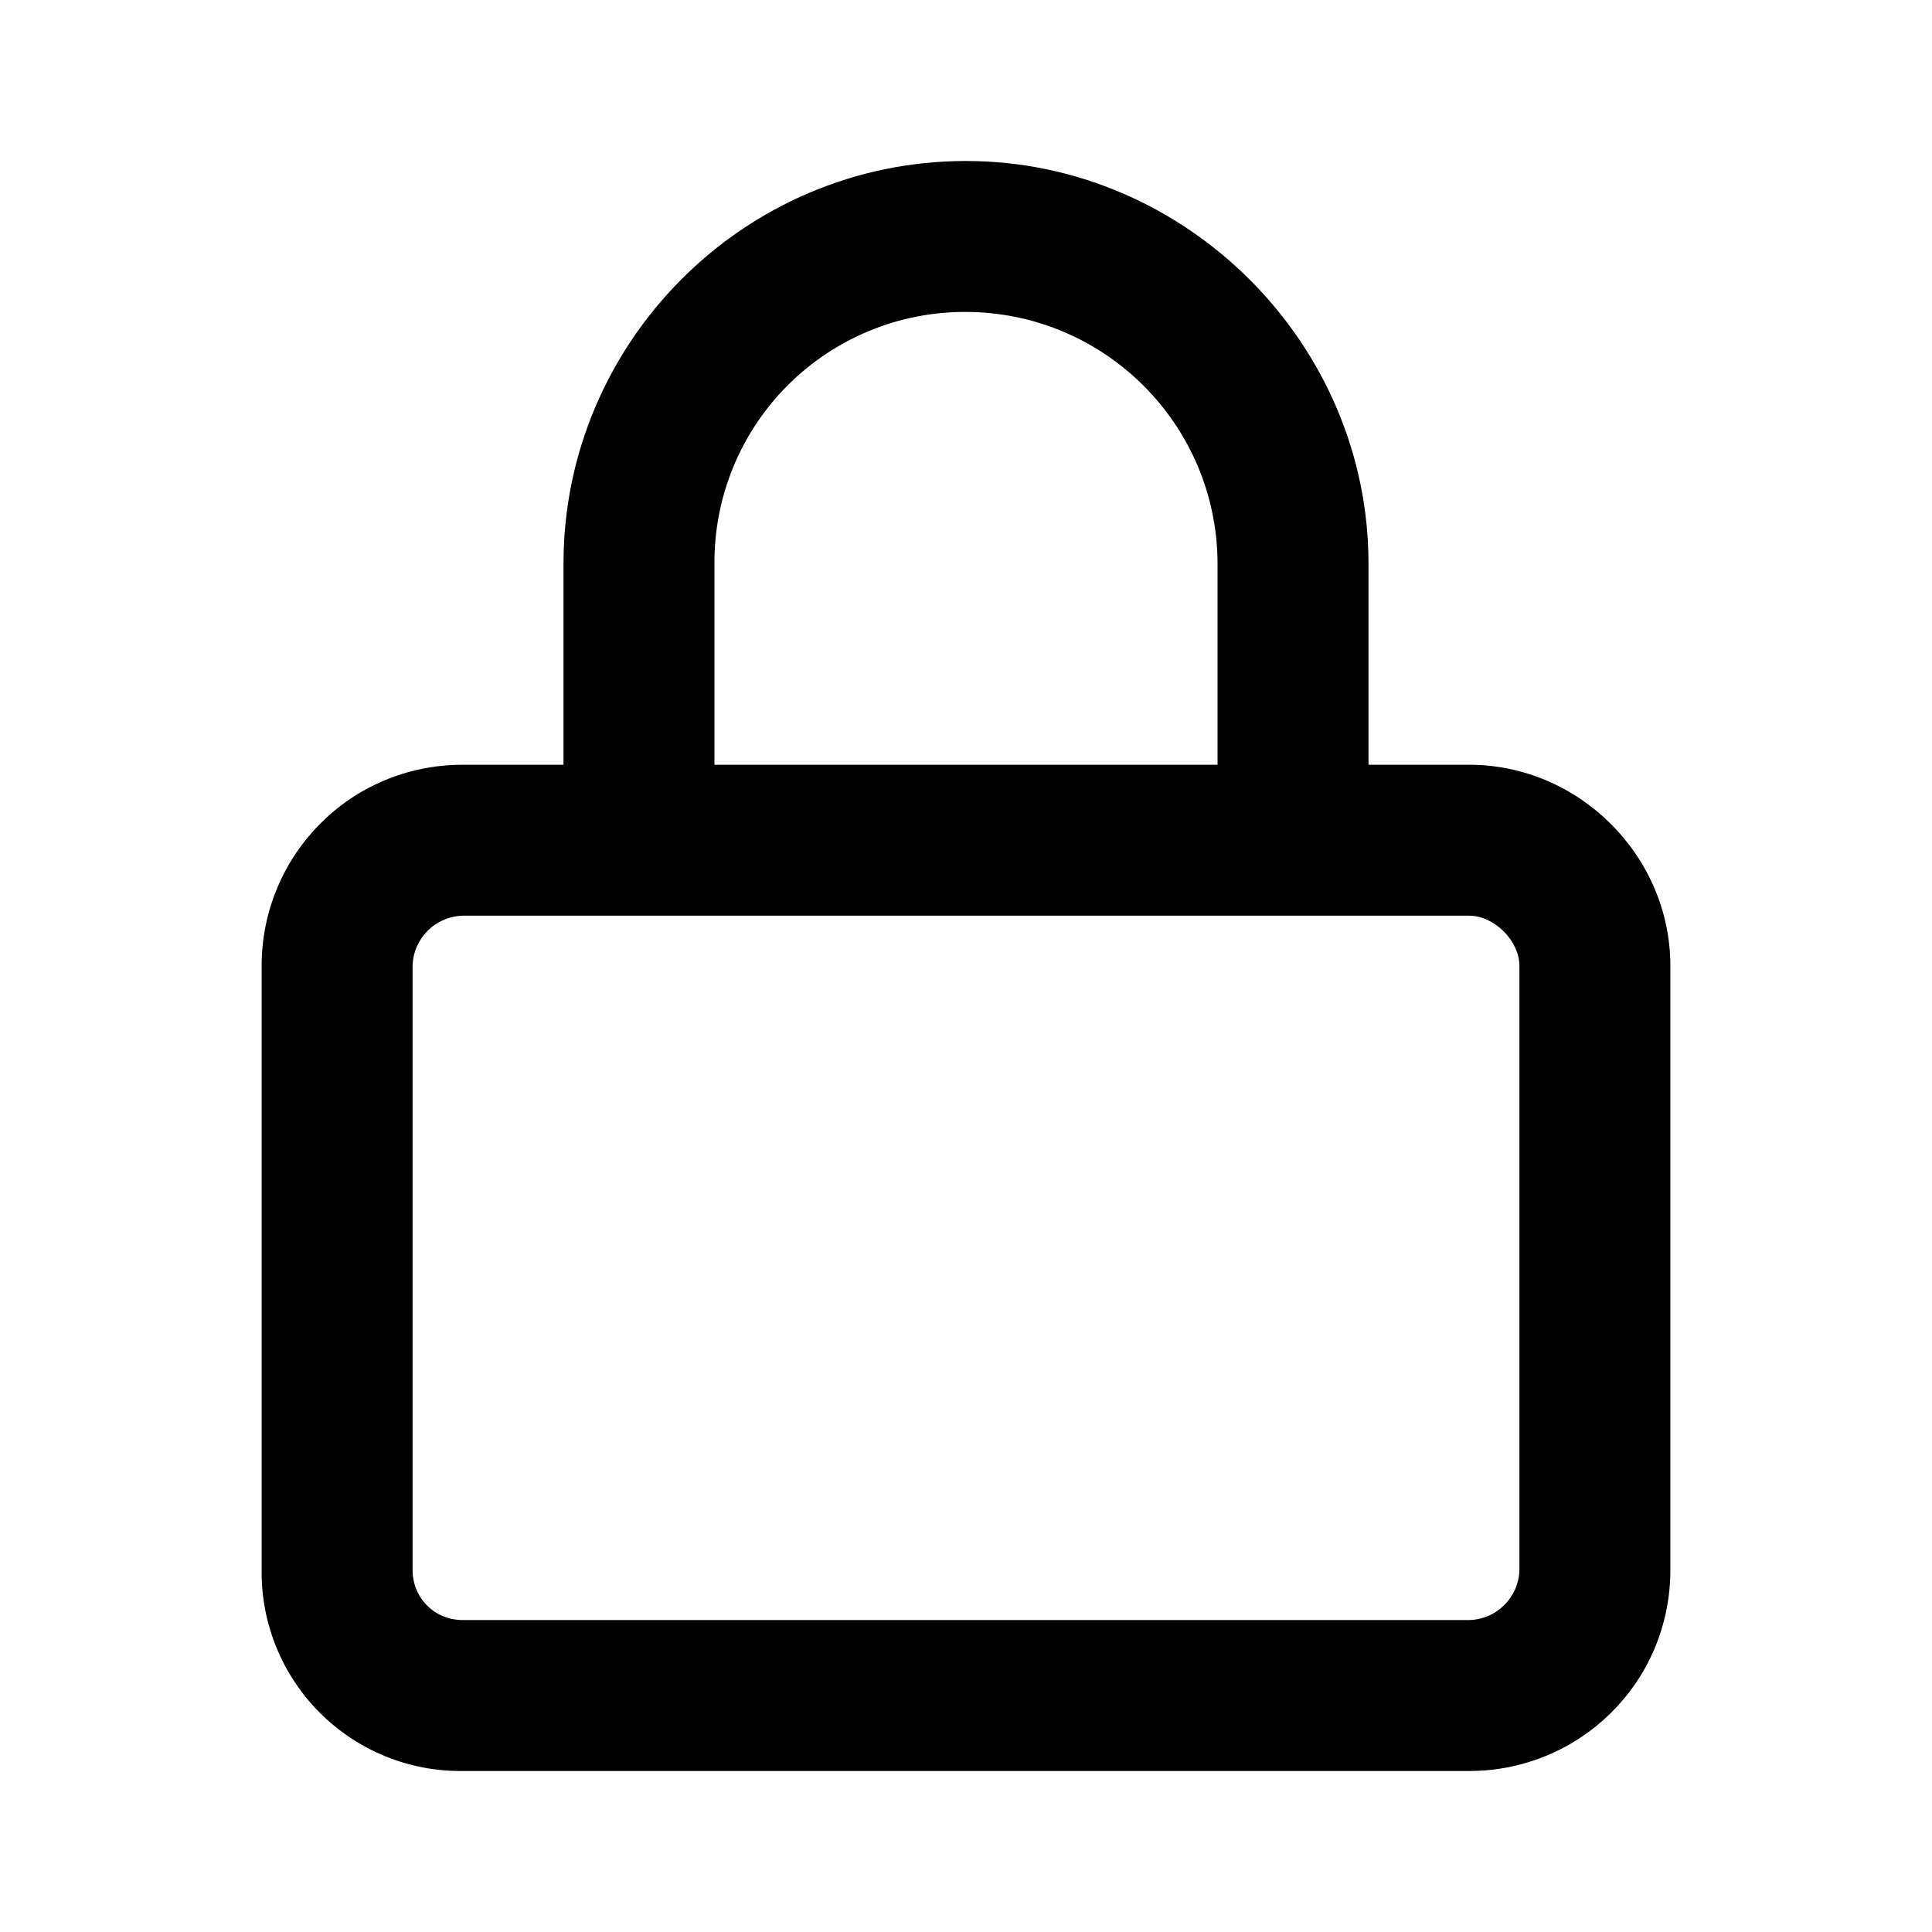
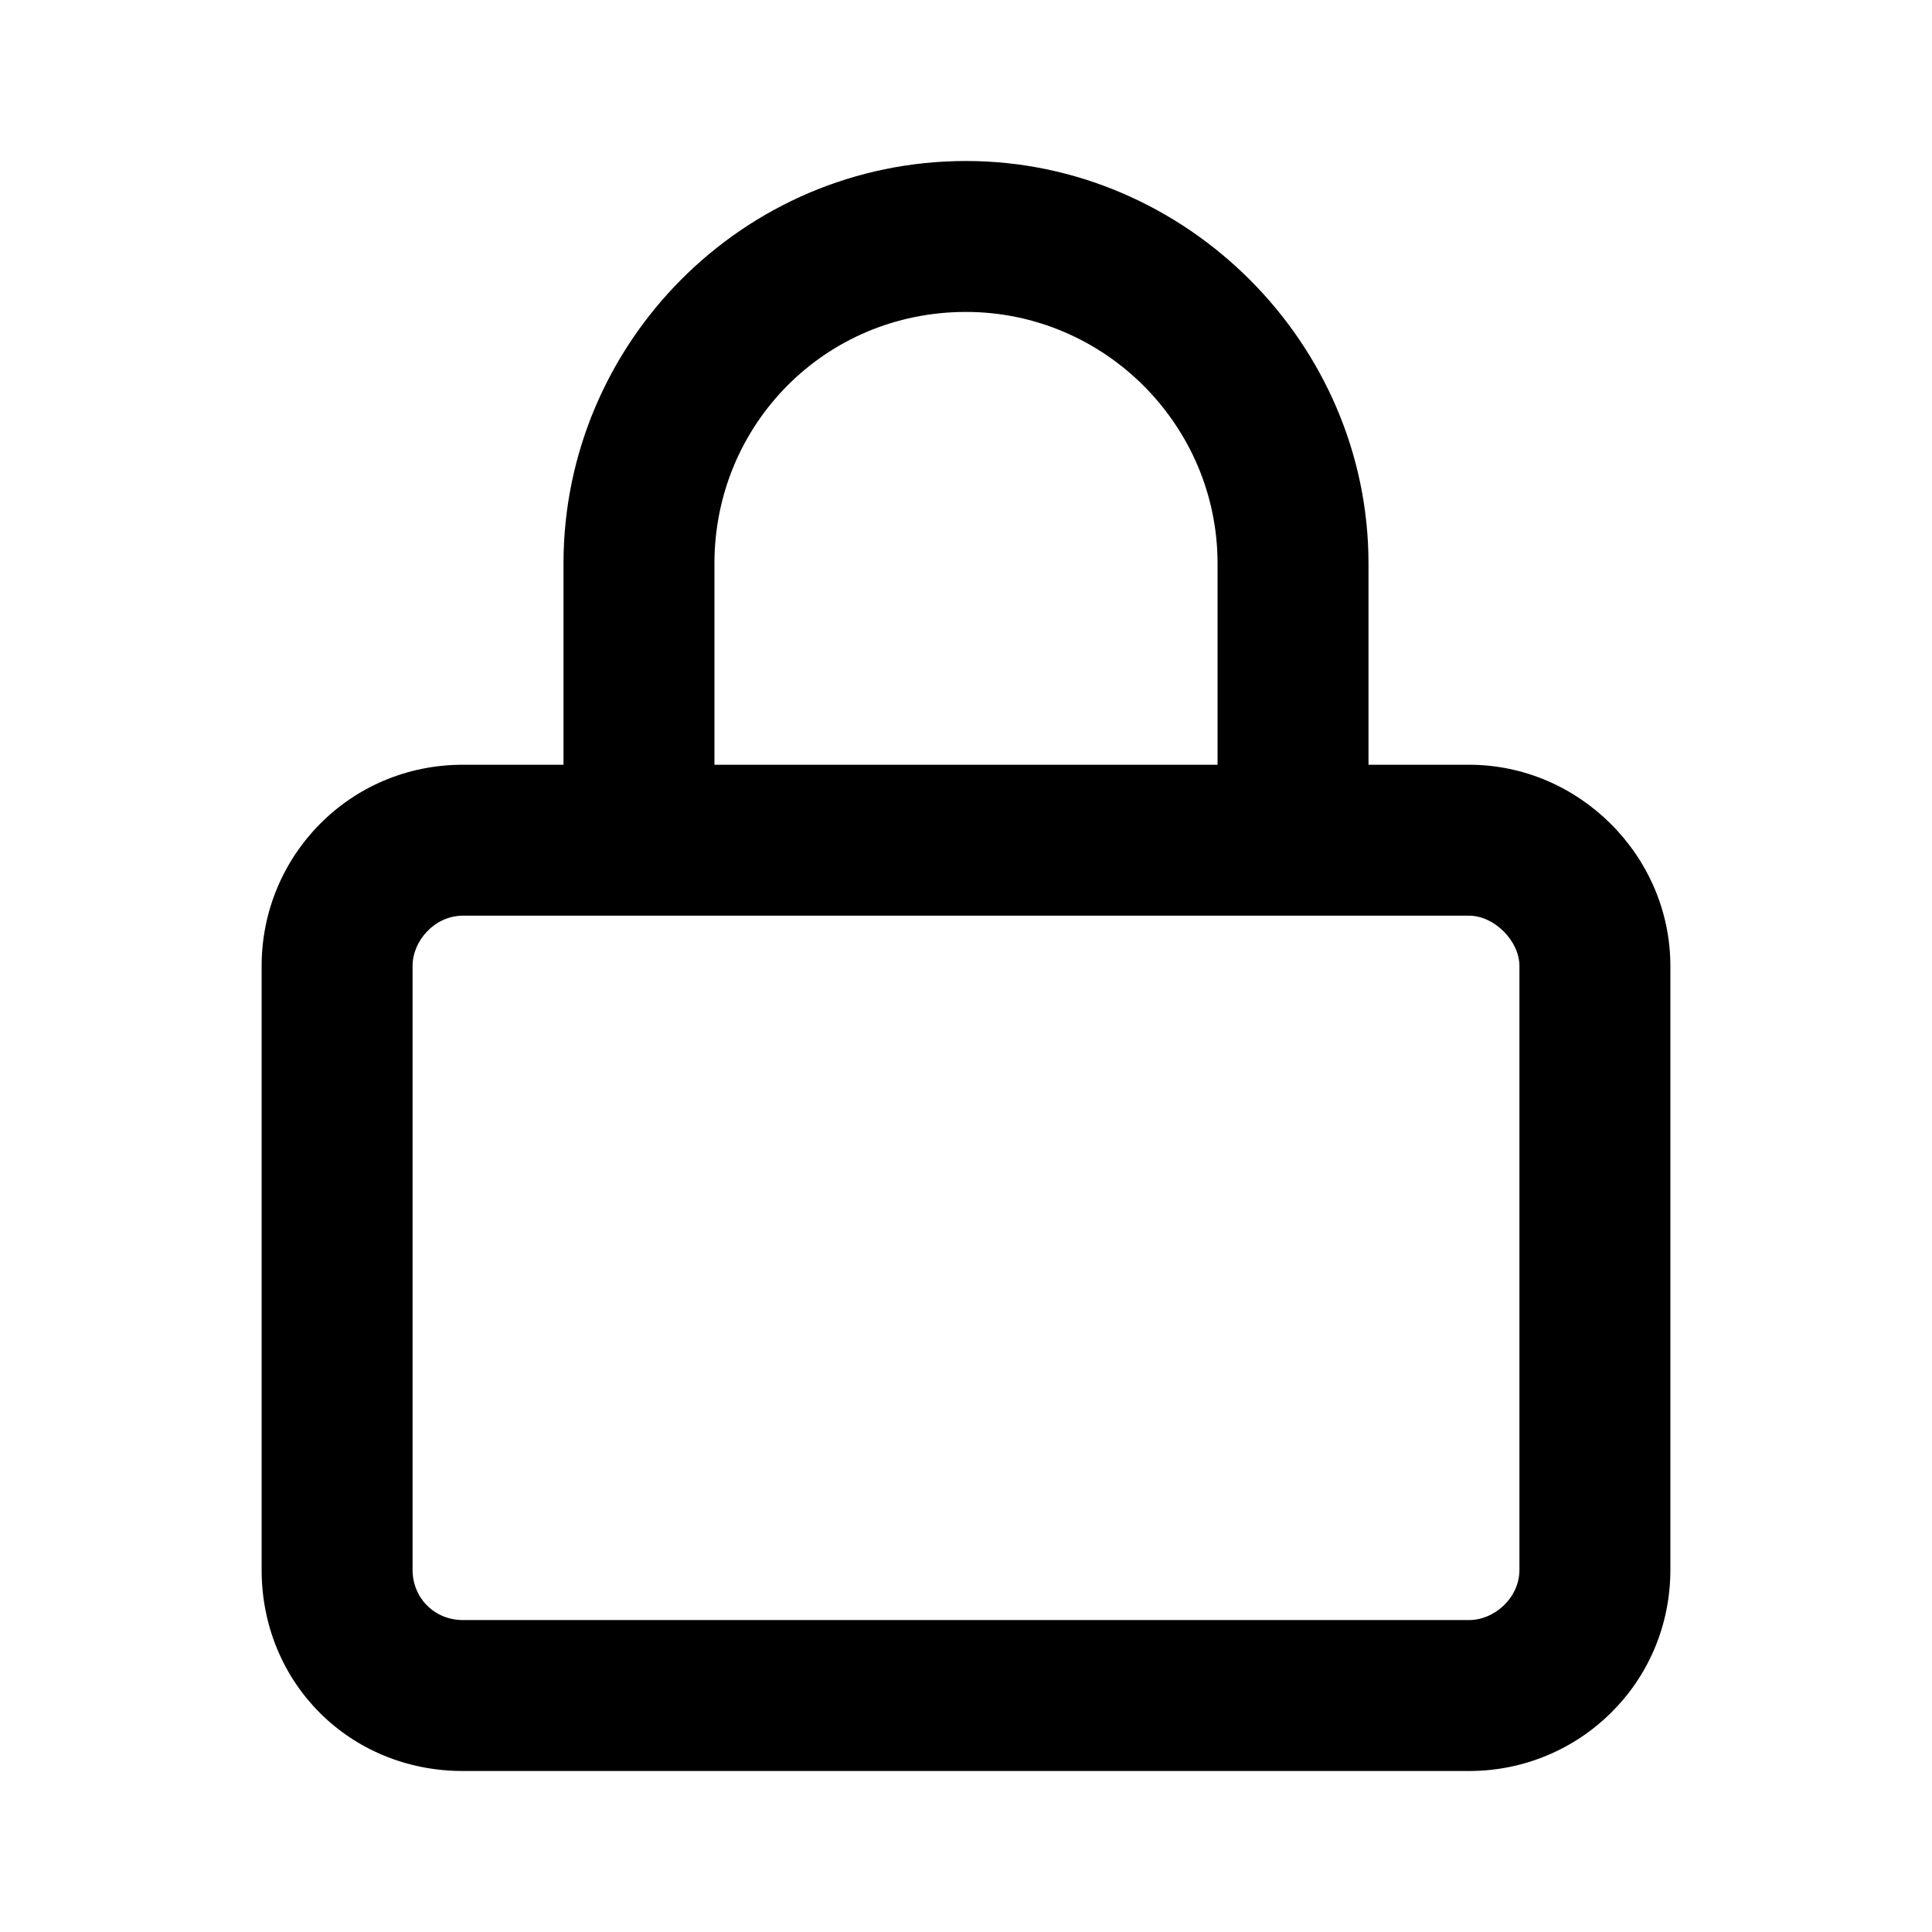
- <svg xmlns="http://www.w3.org/2000/svg" width="24" height="24" fill="currentColor" class="icon-lock-outline" viewBox="0 0 24 24">
-   <path d="M8.875 7v2.5h6.25V7A3.134 3.134 0 0 0 12 3.875 3.11 3.11 0 0 0 8.875 7M7 9.5V7c0-2.734 2.227-5 5-5 2.734 0 5 2.266 5 5v2.5h1.25c1.367 0 2.5 1.133 2.5 2.5v7.5c0 1.406-1.133 2.5-2.5 2.5H5.75a2.47 2.47 0 0 1-2.5-2.5V12c0-1.367 1.094-2.5 2.5-2.5zM5.125 12v7.5c0 .352.273.625.625.625h12.5a.64.64 0 0 0 .625-.625V12c0-.312-.312-.625-.625-.625H5.75a.64.64 0 0 0-.625.625" />
+ <svg xmlns="http://www.w3.org/2000/svg" width="24" height="24" fill="currentcolor" class="icon-lock-outline" viewBox="0 0 24 24">
+   <path d="M8.875 7V9.5H15.125V7C15.125 5.281 13.719 3.875 12 3.875C10.242 3.875 8.875 5.281 8.875 7ZM7 9.5V7C7 4.266 9.227 2 12 2C14.734 2 17 4.266 17 7V9.5H18.25C19.617 9.5 20.75 10.633 20.75 12V19.5C20.75 20.906 19.617 22 18.25 22H5.75C4.344 22 3.25 20.906 3.25 19.5V12C3.25 10.633 4.344 9.5 5.75 9.5H7ZM5.125 12V19.5C5.125 19.852 5.398 20.125 5.75 20.125H18.25C18.562 20.125 18.875 19.852 18.875 19.5V12C18.875 11.688 18.562 11.375 18.25 11.375H5.75C5.398 11.375 5.125 11.688 5.125 12Z" />
</svg>
